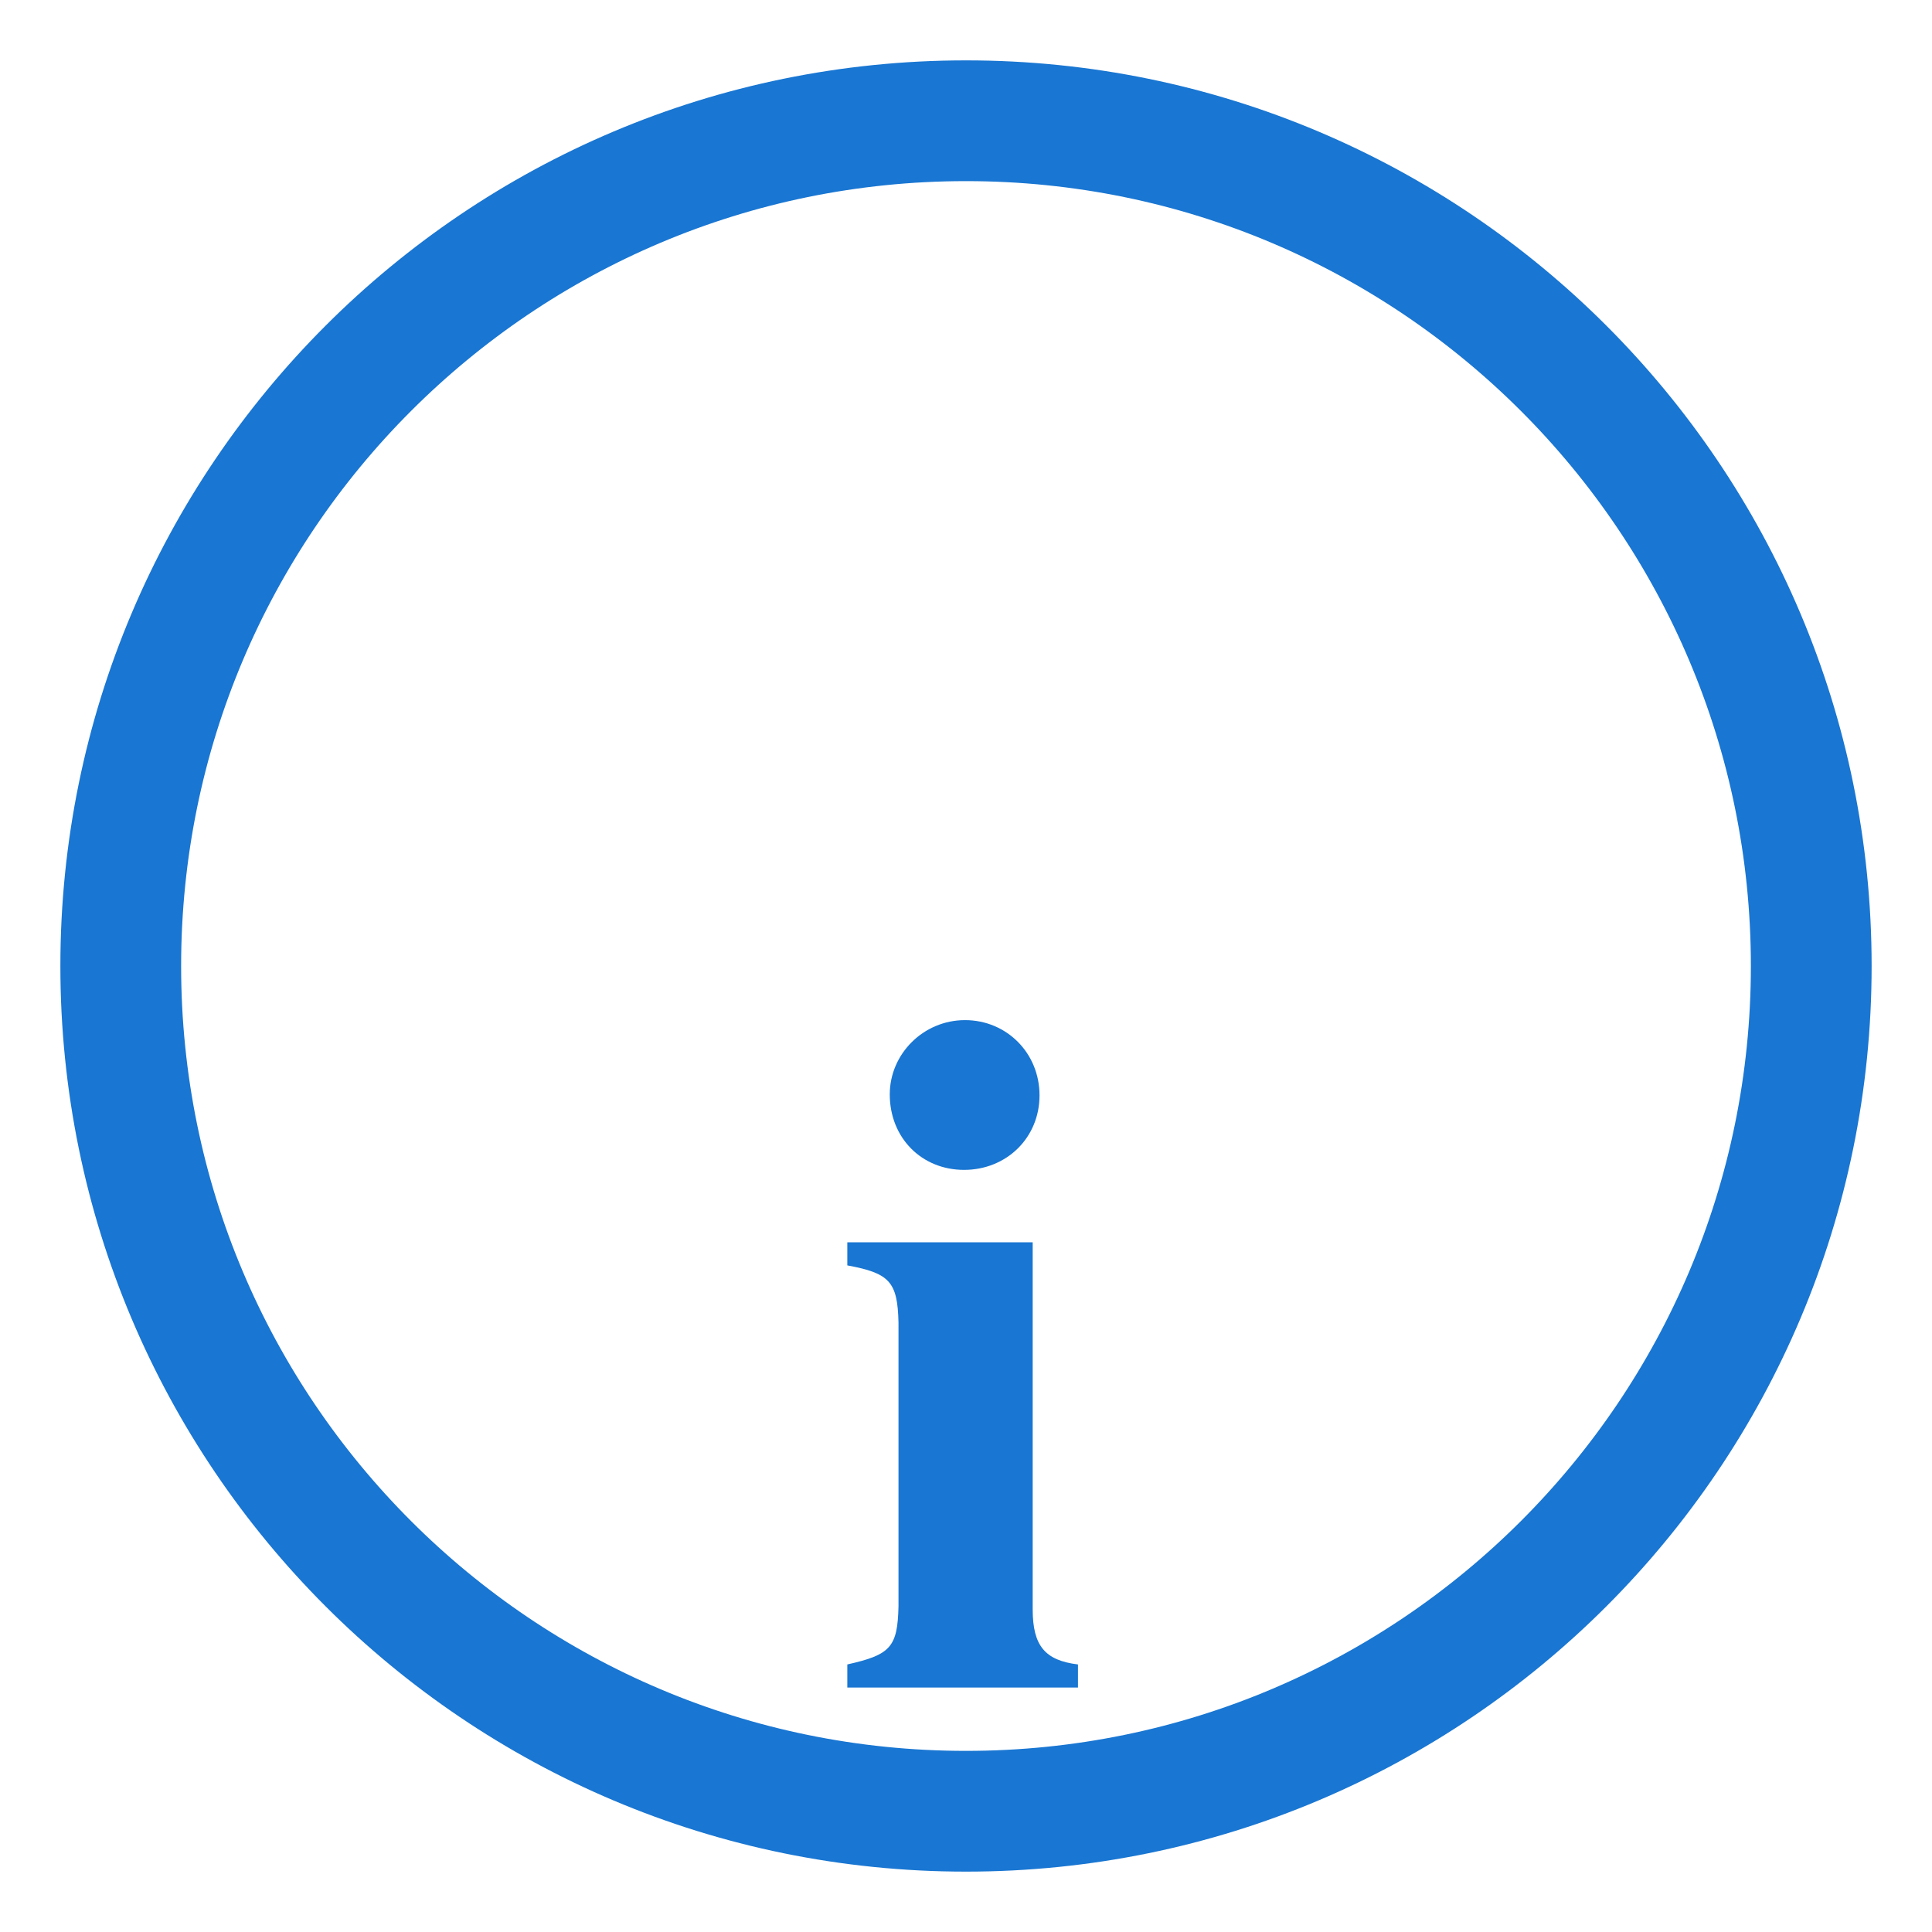
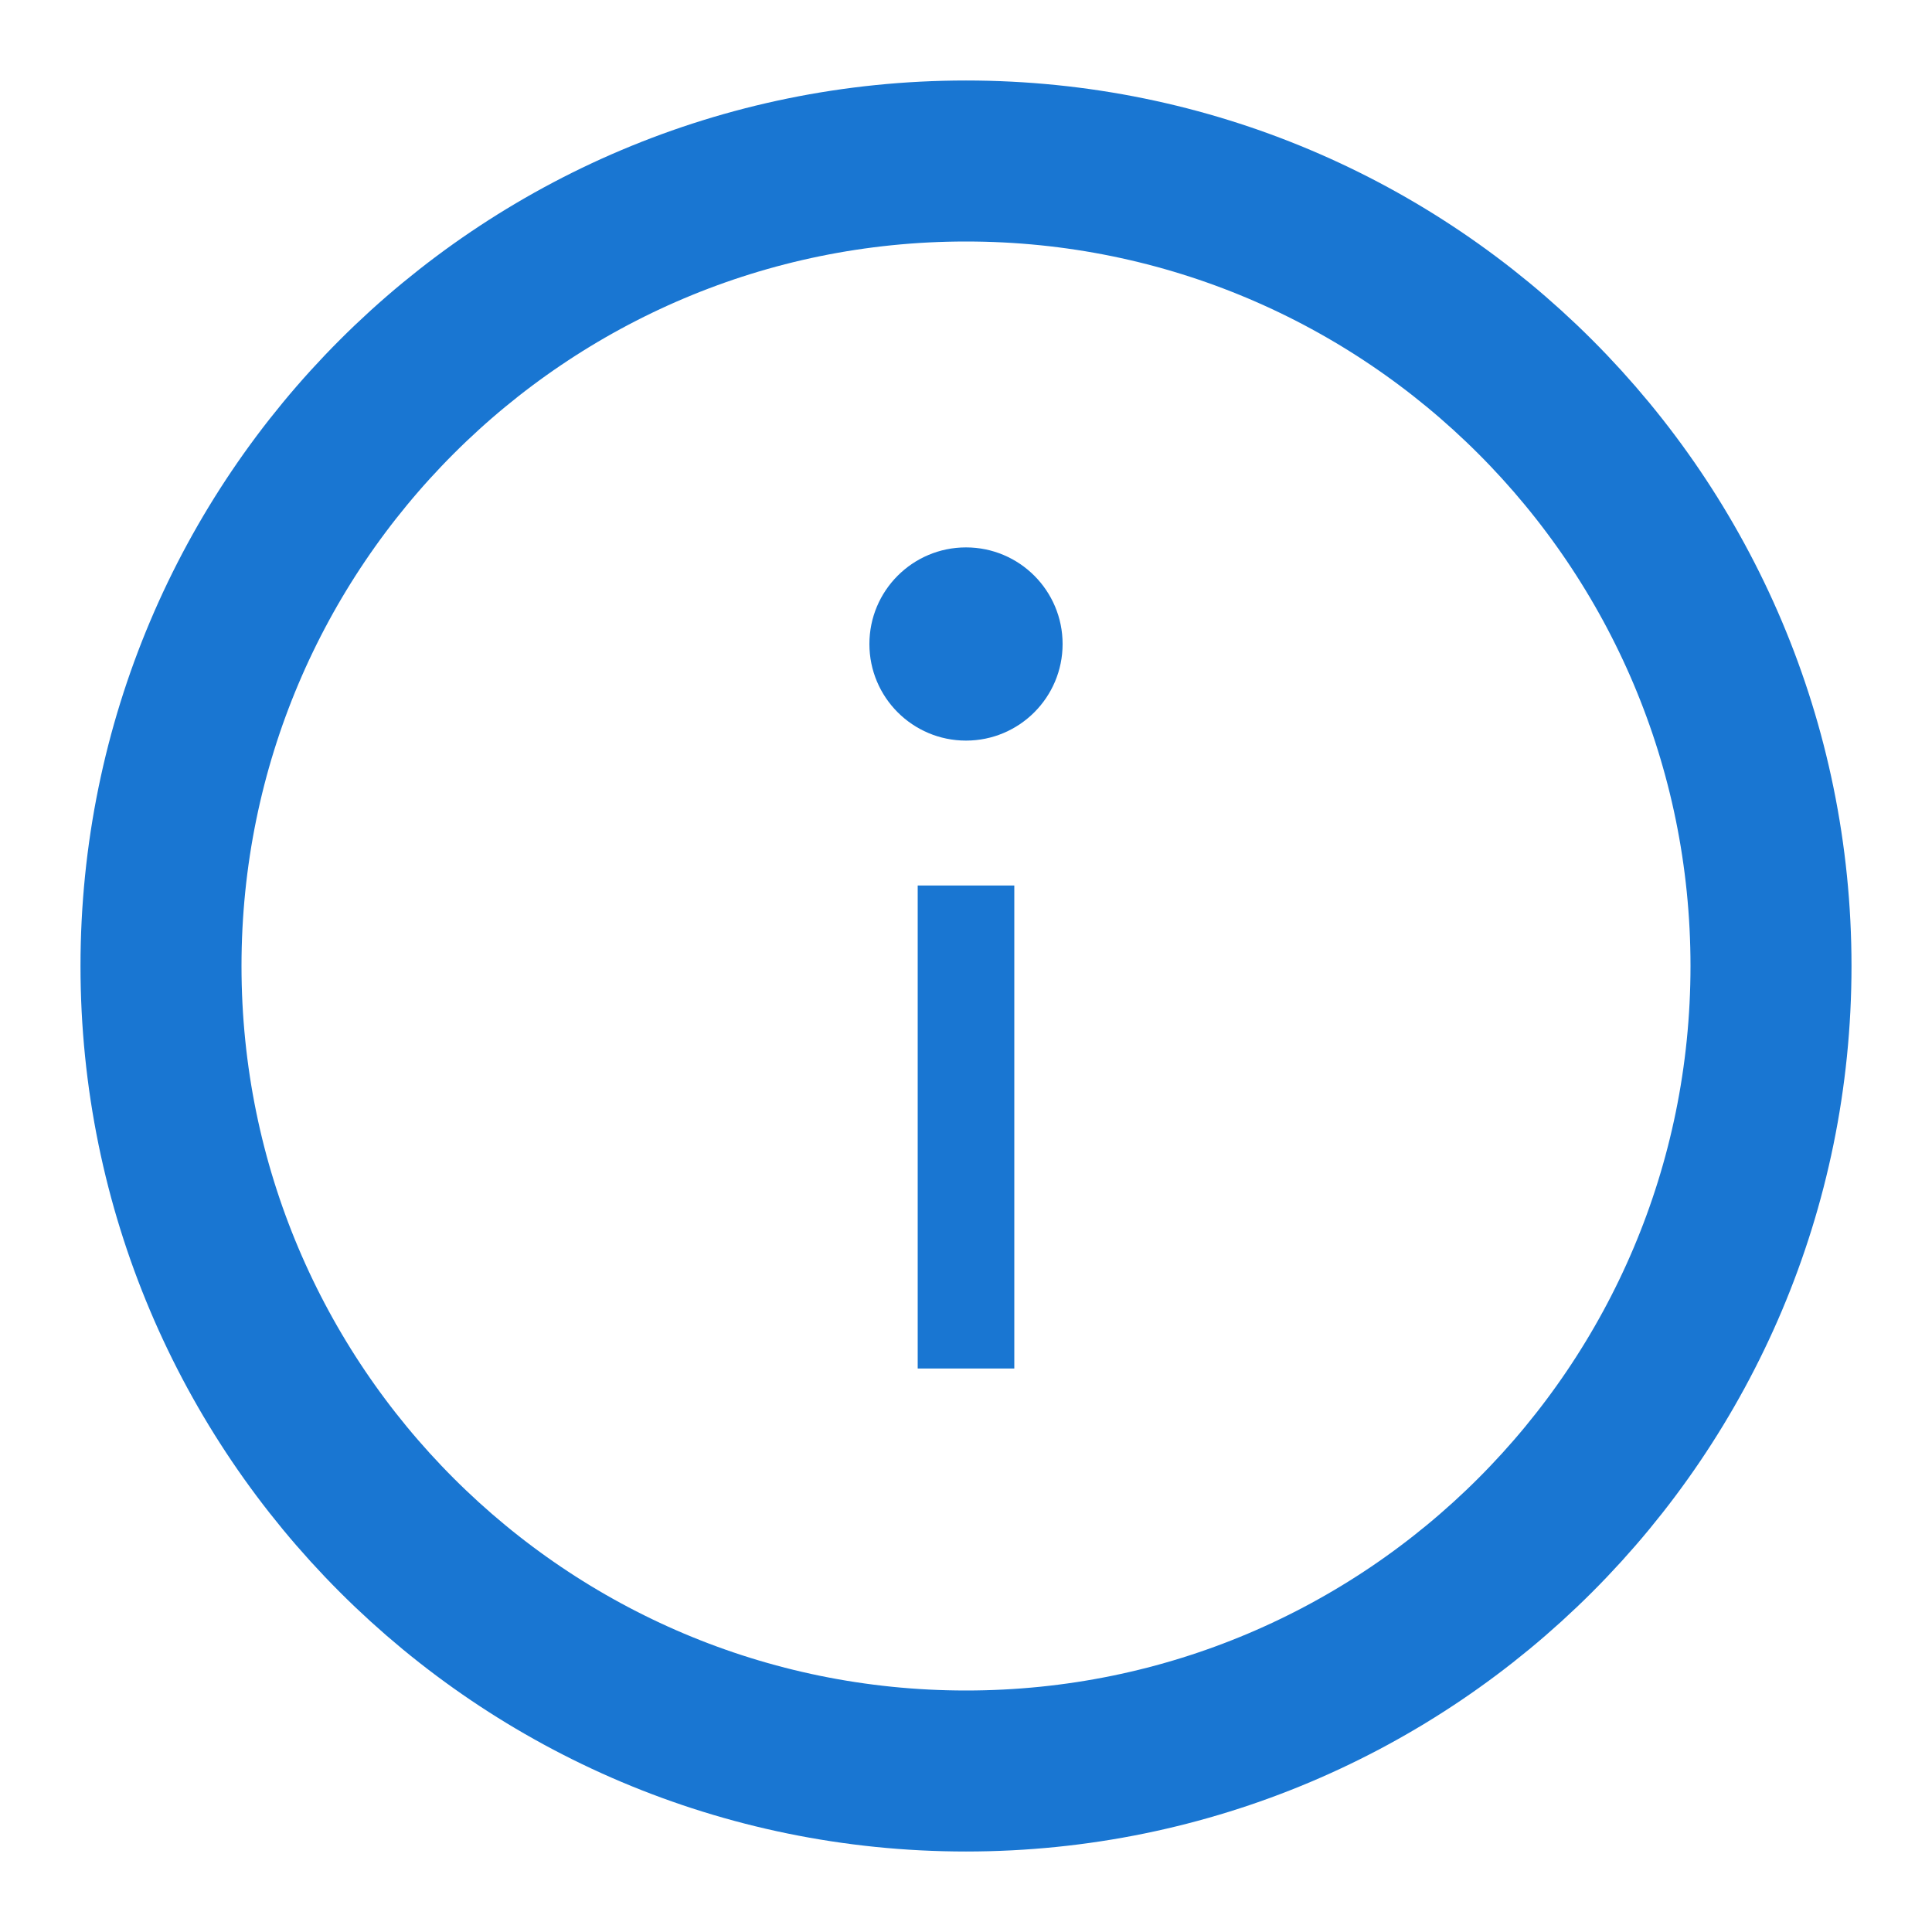
- <svg width="128" height="128" viewBox="0 0 128 128" fill="none">
-   <circle cx="64" cy="64" r="56" stroke="#1976D2" stroke-width="8" fill="none" />
-   <text x="64" y="92" text-anchor="middle" font-size="64" fill="#1976D2" font-family="Times" font-weight="bold" dominant-baseline="middle">i</text>
+ <svg xmlns="http://www.w3.org/2000/svg" width="24" height="24" viewBox="0 0 24 24">
+   <circle cx="12" cy="12" r="10" fill="none" stroke="#1976D2" stroke-width="2" />
+   <circle cx="12" cy="8" r="1.2" fill="#1976D2" />
+   <rect x="11.4" y="11" width="1.2" height="6" fill="#1976D2" />
</svg>
